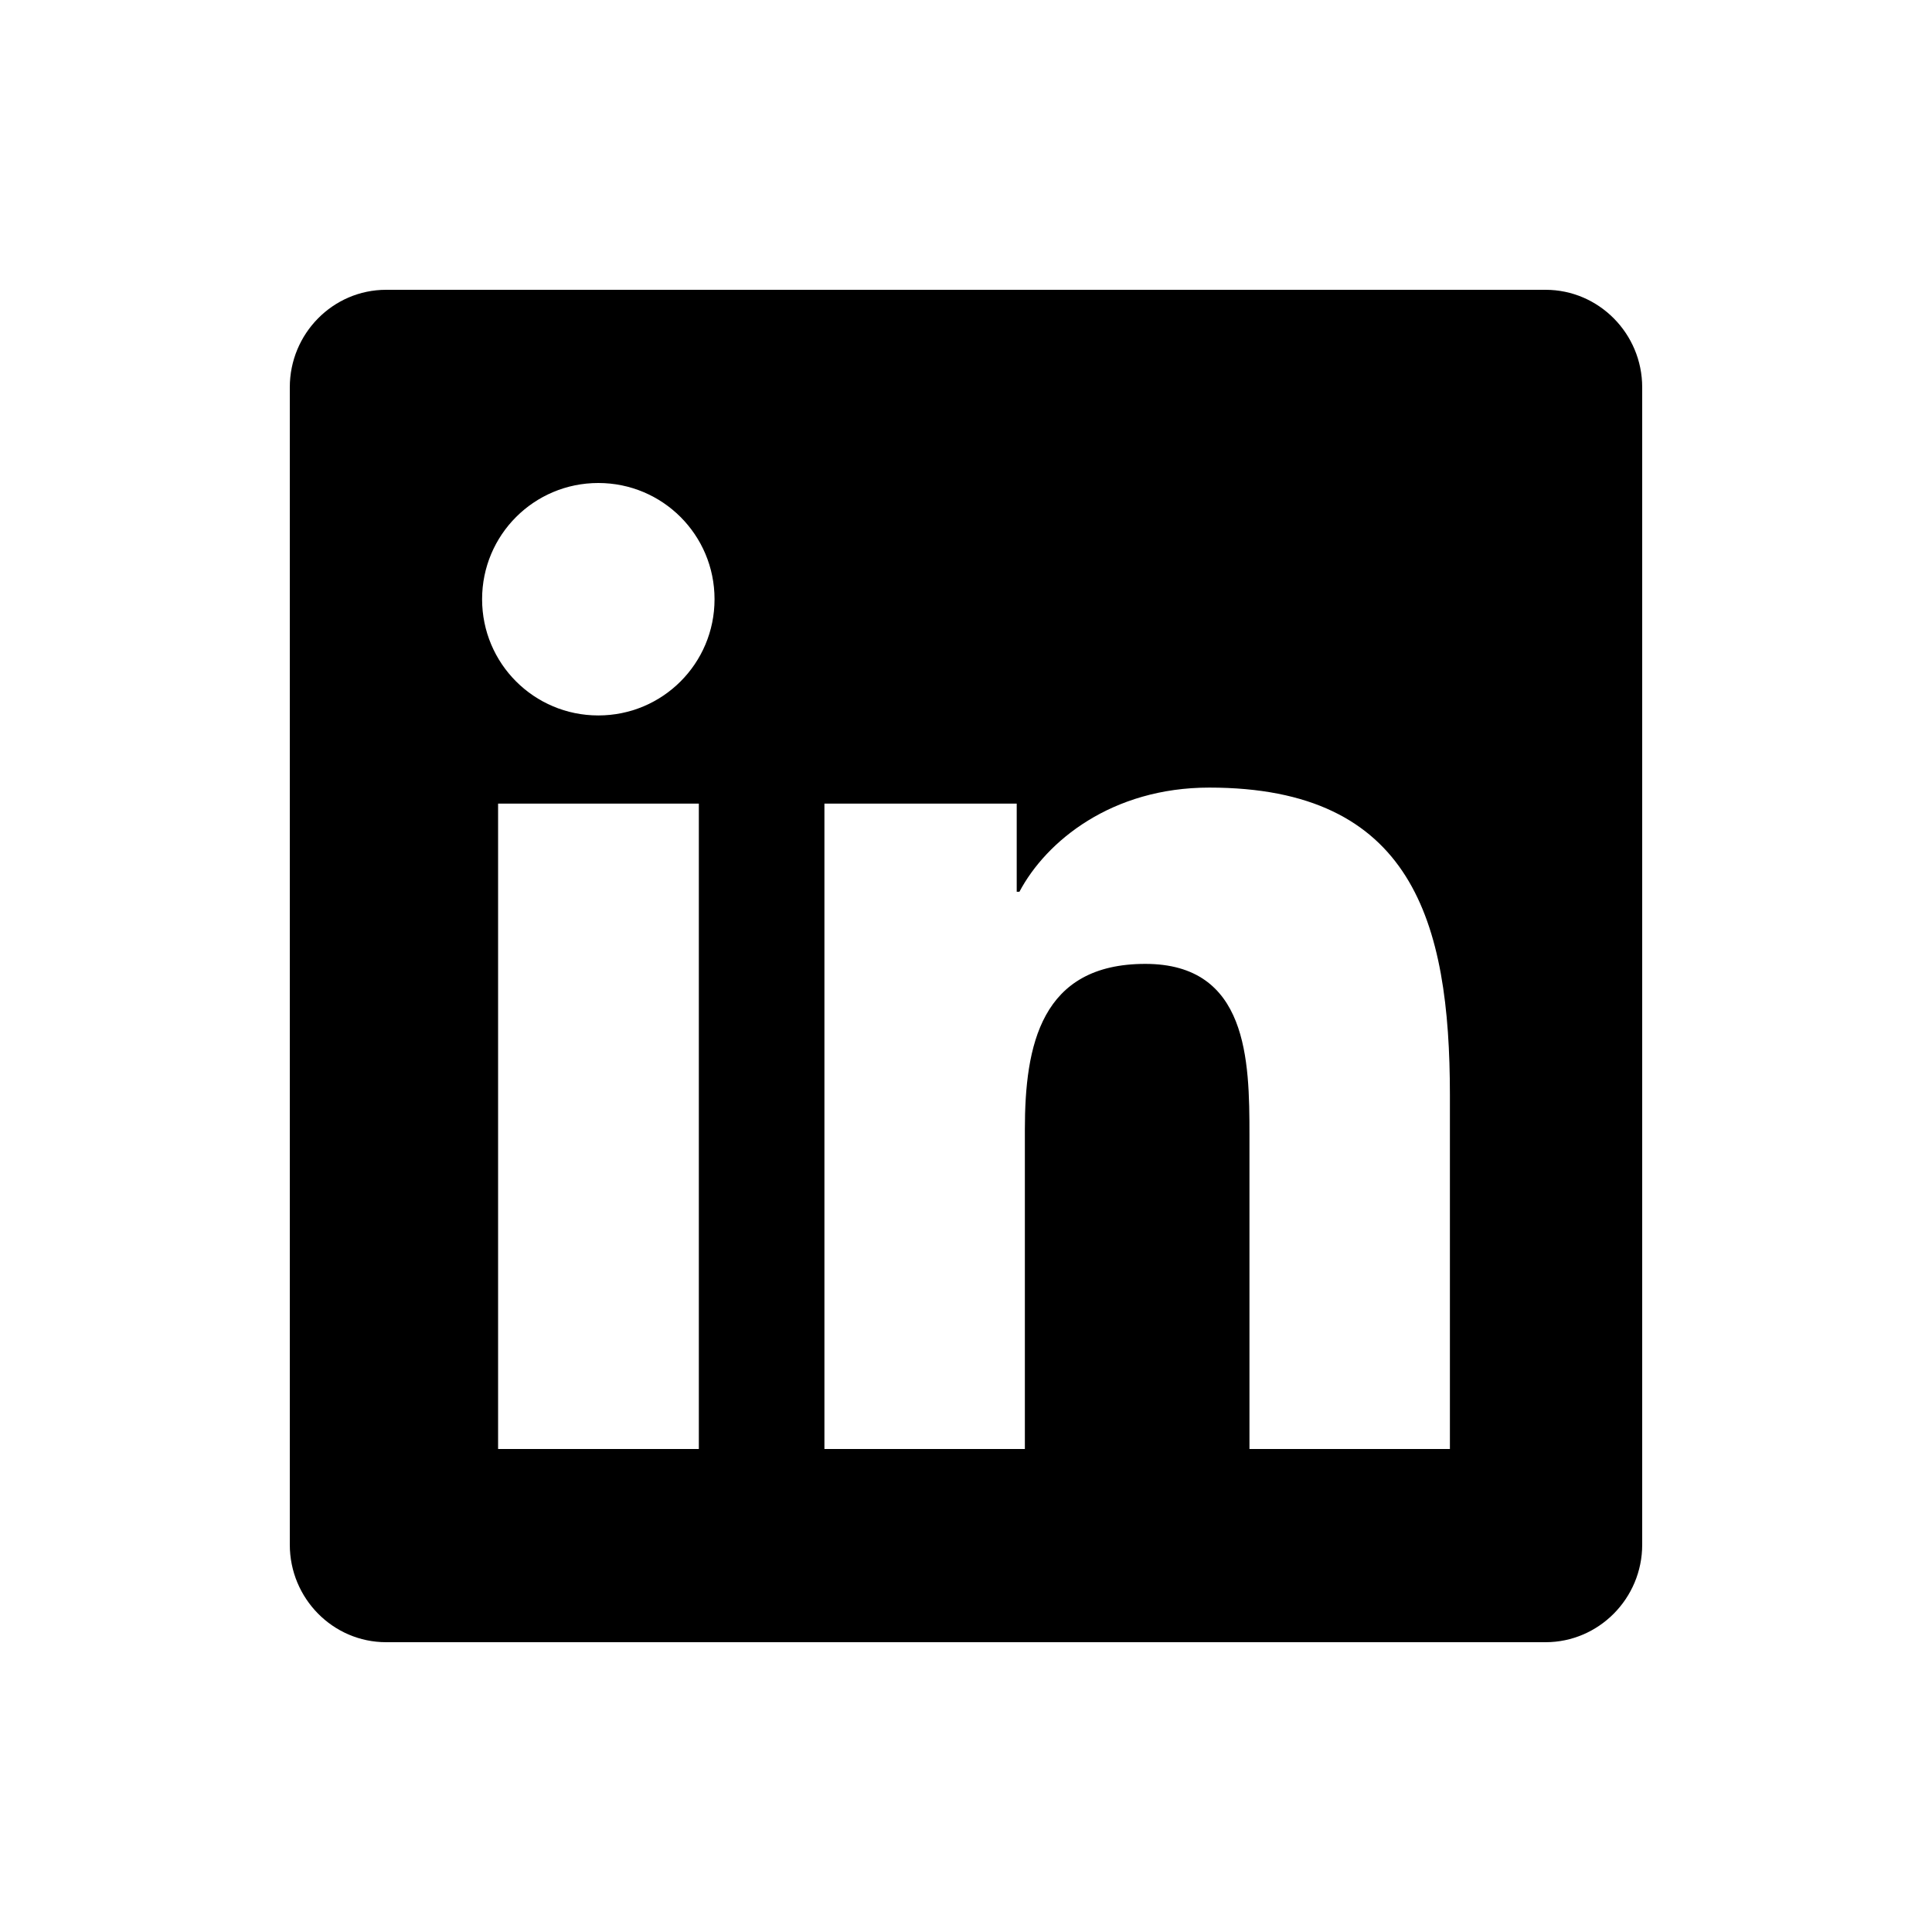
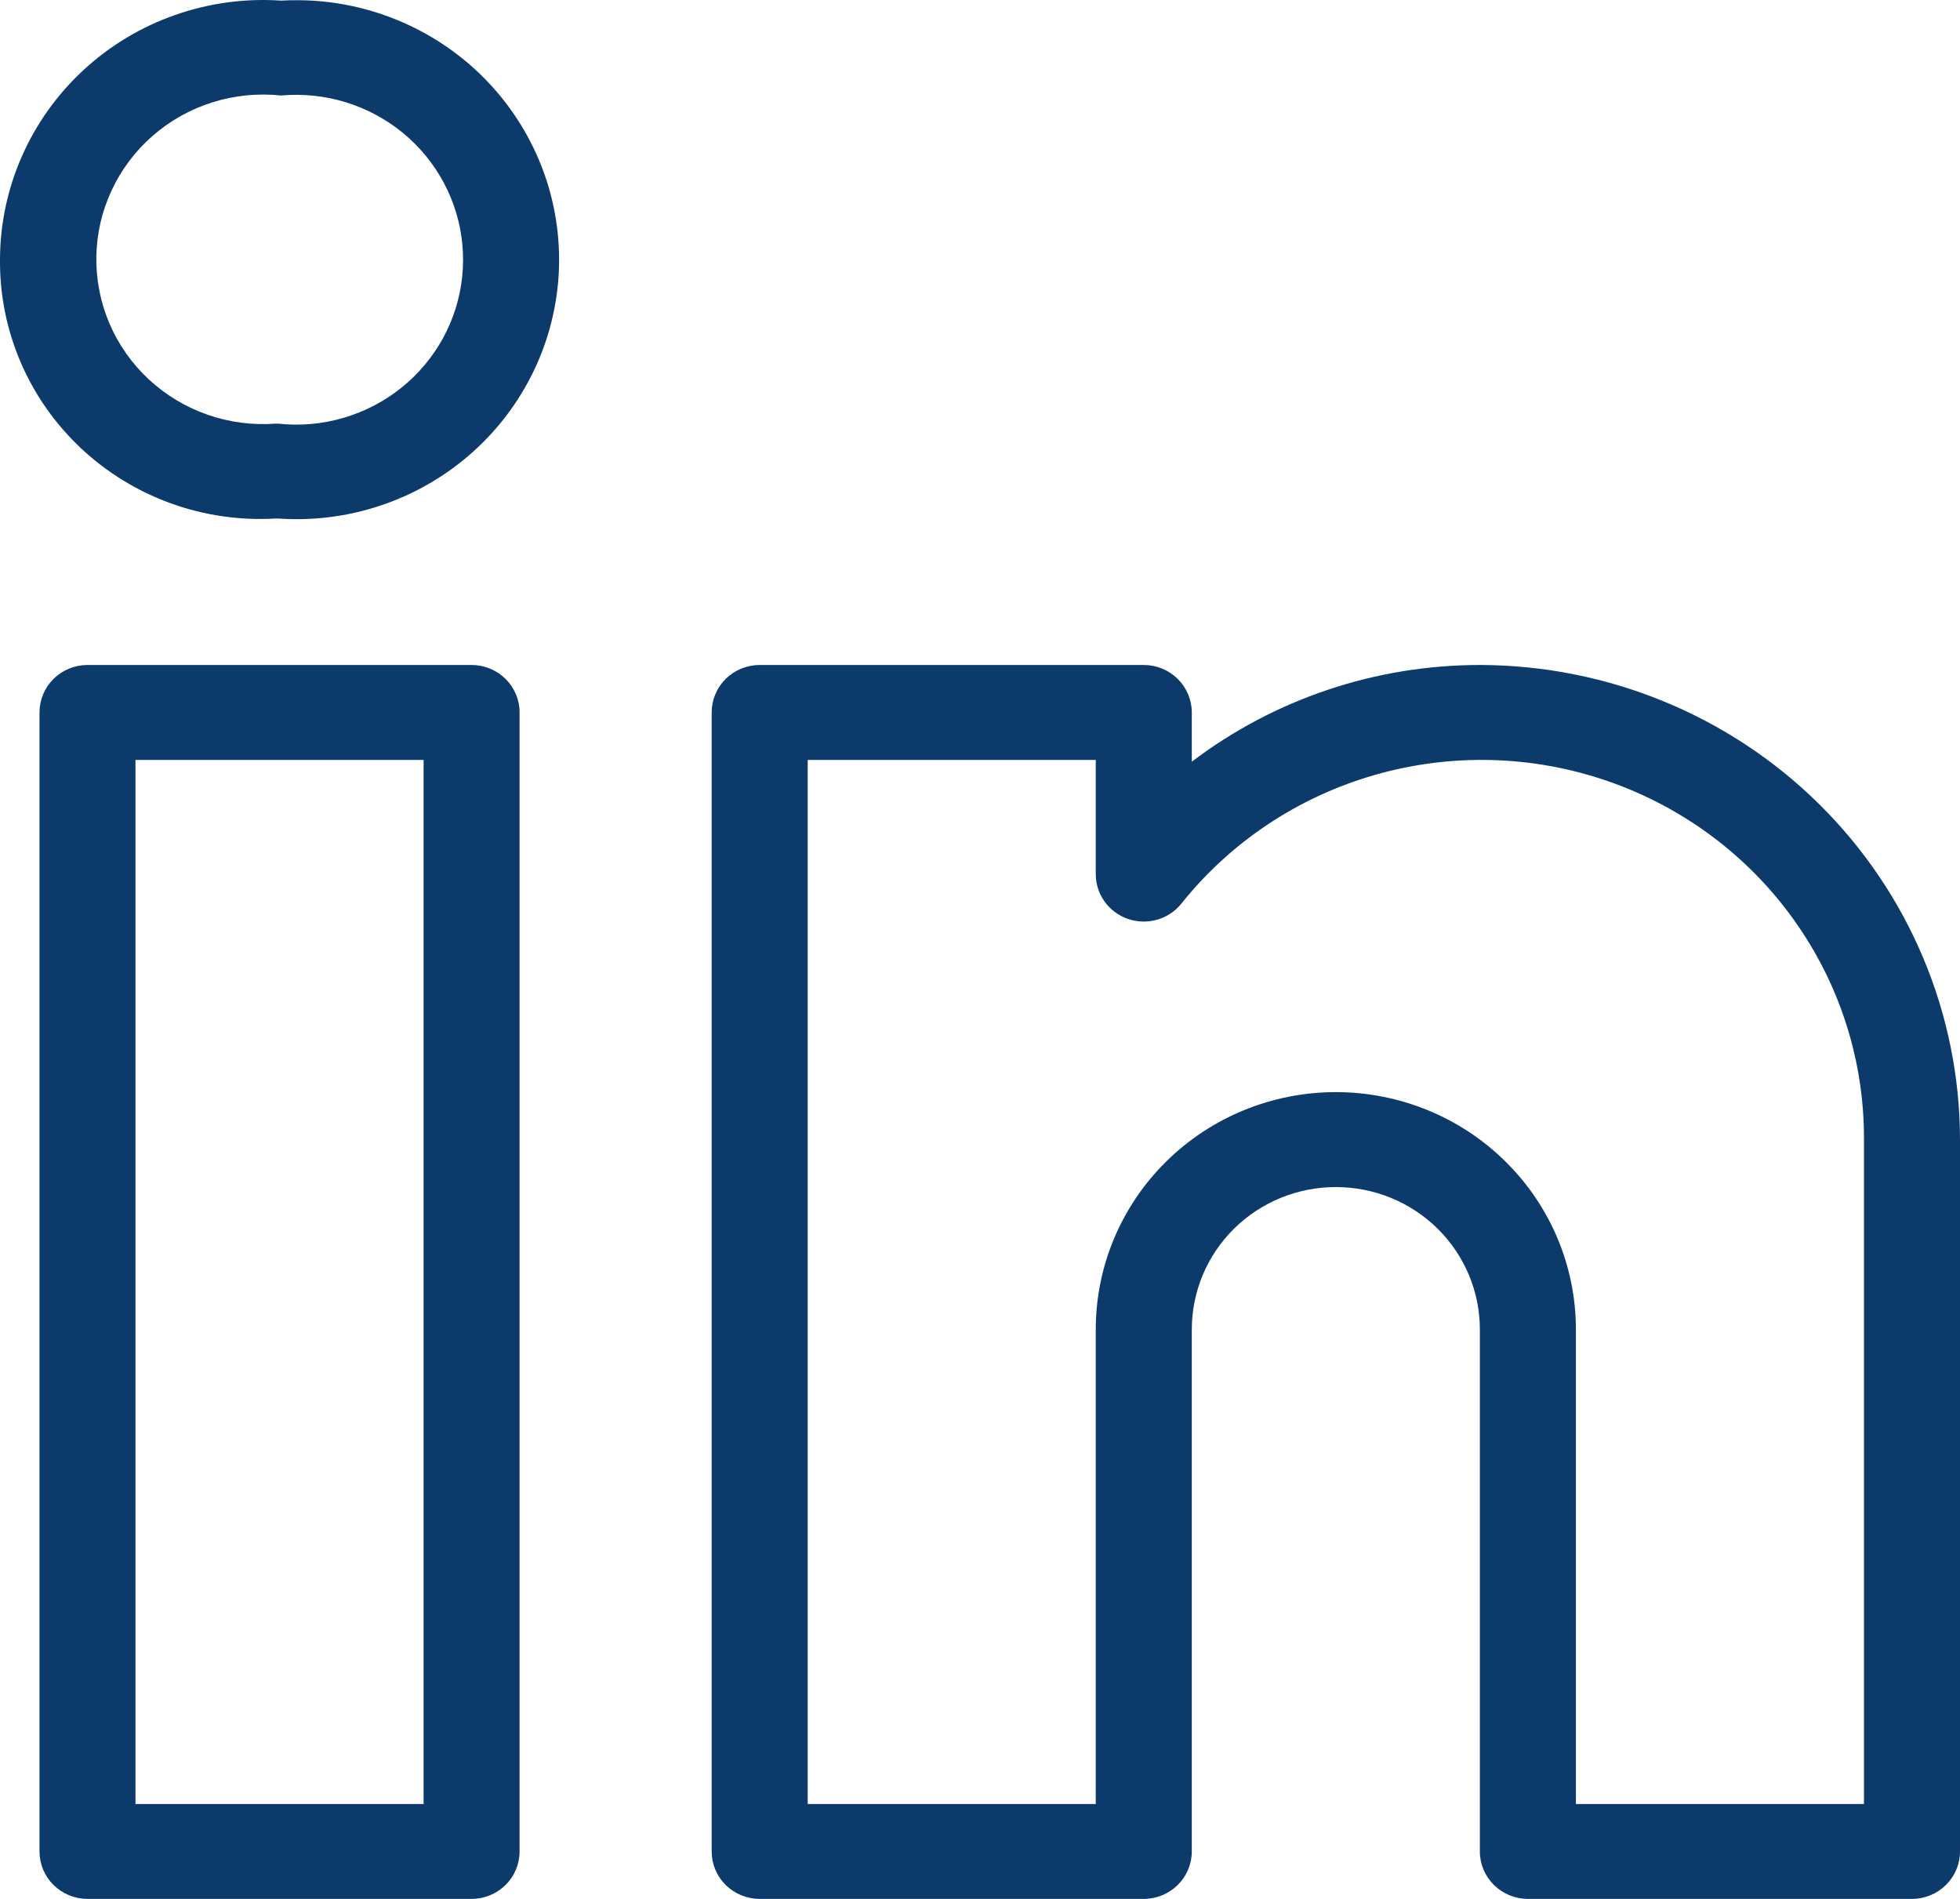
- <svg xmlns="http://www.w3.org/2000/svg" viewBox="0 0 640 640">
-   <path d="M512 96L127.9 96C110.3 96 96 110.5 96 128.3L96 511.7C96 529.5 110.3 544 127.9 544L512 544C529.6 544 544 529.5 544 511.7L544 128.3C544 110.5 529.6 96 512 96zM231.4 480L165 480L165 266.2L231.5 266.2L231.5 480L231.4 480zM198.2 160C219.5 160 236.7 177.2 236.7 198.5C236.7 219.8 219.5 237 198.2 237C176.9 237 159.7 219.8 159.7 198.5C159.7 177.2 176.9 160 198.2 160zM480.3 480L413.9 480L413.9 376C413.9 351.2 413.4 319.3 379.4 319.3C344.8 319.3 339.5 346.3 339.5 374.2L339.5 480L273.1 480L273.1 266.2L336.8 266.2L336.8 295.4L337.7 295.4C346.6 278.6 368.3 260.9 400.6 260.9C467.8 260.9 480.3 305.2 480.3 362.8L480.3 480z" />
+ <svg xmlns="http://www.w3.org/2000/svg" width="32" height="31" viewBox="0 0 32 31" fill="none">
+   <path d="M7.699 10.856H1.428C1.22 10.856 1.021 10.938 0.874 11.083C0.727 11.229 0.645 11.426 0.645 11.631V30.225C0.645 30.431 0.727 30.628 0.874 30.773C1.021 30.918 1.22 31 1.428 31H7.699C7.907 31 8.107 30.918 8.254 30.773C8.401 30.628 8.483 30.431 8.483 30.225V11.631C8.483 11.426 8.401 11.229 8.254 11.083C8.107 10.938 7.907 10.856 7.699 10.856ZM6.916 29.451H2.212V12.406H6.916V29.451ZM24.161 10.856C22.46 10.856 20.806 11.411 19.458 12.435V11.631C19.458 11.426 19.375 11.229 19.228 11.083C19.081 10.938 18.882 10.856 18.674 10.856H12.403C12.195 10.856 11.995 10.938 11.848 11.083C11.701 11.229 11.619 11.426 11.619 11.631V30.225C11.619 30.431 11.701 30.628 11.848 30.773C11.995 30.918 12.195 31 12.403 31H18.674C18.882 31 19.081 30.918 19.228 30.773C19.375 30.628 19.458 30.431 19.458 30.225V21.703C19.458 21.087 19.706 20.495 20.147 20.059C20.588 19.623 21.186 19.379 21.809 19.379C22.433 19.379 23.031 19.623 23.472 20.059C23.913 20.495 24.161 21.087 24.161 21.703V30.225C24.161 30.431 24.244 30.628 24.391 30.773C24.538 30.918 24.737 31 24.945 31H31.216C31.424 31 31.623 30.918 31.77 30.773C31.917 30.628 32 30.431 32 30.225V18.604C31.997 16.55 31.171 14.581 29.701 13.128C28.232 11.676 26.239 10.859 24.161 10.856ZM30.432 29.451H25.729V21.703C25.729 20.675 25.316 19.69 24.581 18.964C23.846 18.237 22.849 17.829 21.809 17.829C20.77 17.829 19.773 18.237 19.038 18.964C18.303 19.69 17.89 20.675 17.89 21.703V29.451H13.187V12.406H17.89V14.27C17.89 14.43 17.94 14.587 18.034 14.718C18.128 14.849 18.261 14.948 18.414 15.001C18.567 15.054 18.733 15.059 18.889 15.015C19.045 14.971 19.184 14.88 19.285 14.755C20.09 13.746 21.194 13.011 22.442 12.652C23.69 12.293 25.02 12.327 26.247 12.751C27.474 13.175 28.537 13.966 29.287 15.016C30.038 16.065 30.438 17.319 30.432 18.604V29.451ZM5.141 0.013C4.957 0.001 4.772 9.01407e-05 4.587 0.01C4.001 -0.03 3.412 0.05 2.858 0.245C2.304 0.439 1.796 0.744 1.366 1.141C0.936 1.537 0.593 2.017 0.358 2.55C0.123 3.082 0.001 3.657 0 4.238C-0.005 4.814 0.11 5.384 0.337 5.913C0.564 6.443 0.899 6.92 1.321 7.317C1.743 7.713 2.242 8.019 2.789 8.217C3.335 8.415 3.917 8.499 4.498 8.465H4.542C5.104 8.504 5.667 8.434 6.201 8.257C6.735 8.081 7.228 7.802 7.653 7.437C8.078 7.072 8.426 6.628 8.677 6.13C8.929 5.632 9.078 5.09 9.118 4.535C9.157 3.98 9.085 3.423 8.907 2.895C8.728 2.368 8.446 1.88 8.077 1.46C7.708 1.04 7.258 0.696 6.754 0.448C6.251 0.2 5.702 0.052 5.141 0.013ZM5.086 6.921C4.905 6.937 4.724 6.936 4.542 6.916H4.498C4.121 6.944 3.742 6.894 3.385 6.769C3.028 6.644 2.702 6.447 2.427 6.191C2.151 5.934 1.933 5.623 1.786 5.279C1.639 4.934 1.567 4.563 1.573 4.189C1.579 3.815 1.664 3.447 1.823 3.107C1.981 2.768 2.209 2.464 2.493 2.217C2.777 1.969 3.109 1.783 3.47 1.67C3.831 1.557 4.211 1.519 4.587 1.559C5.307 1.494 6.023 1.714 6.578 2.17C7.134 2.627 7.483 3.283 7.549 3.994C7.615 4.705 7.393 5.412 6.931 5.961C6.469 6.51 5.805 6.855 5.086 6.921Z" fill="#0C3B6B" />
</svg>
